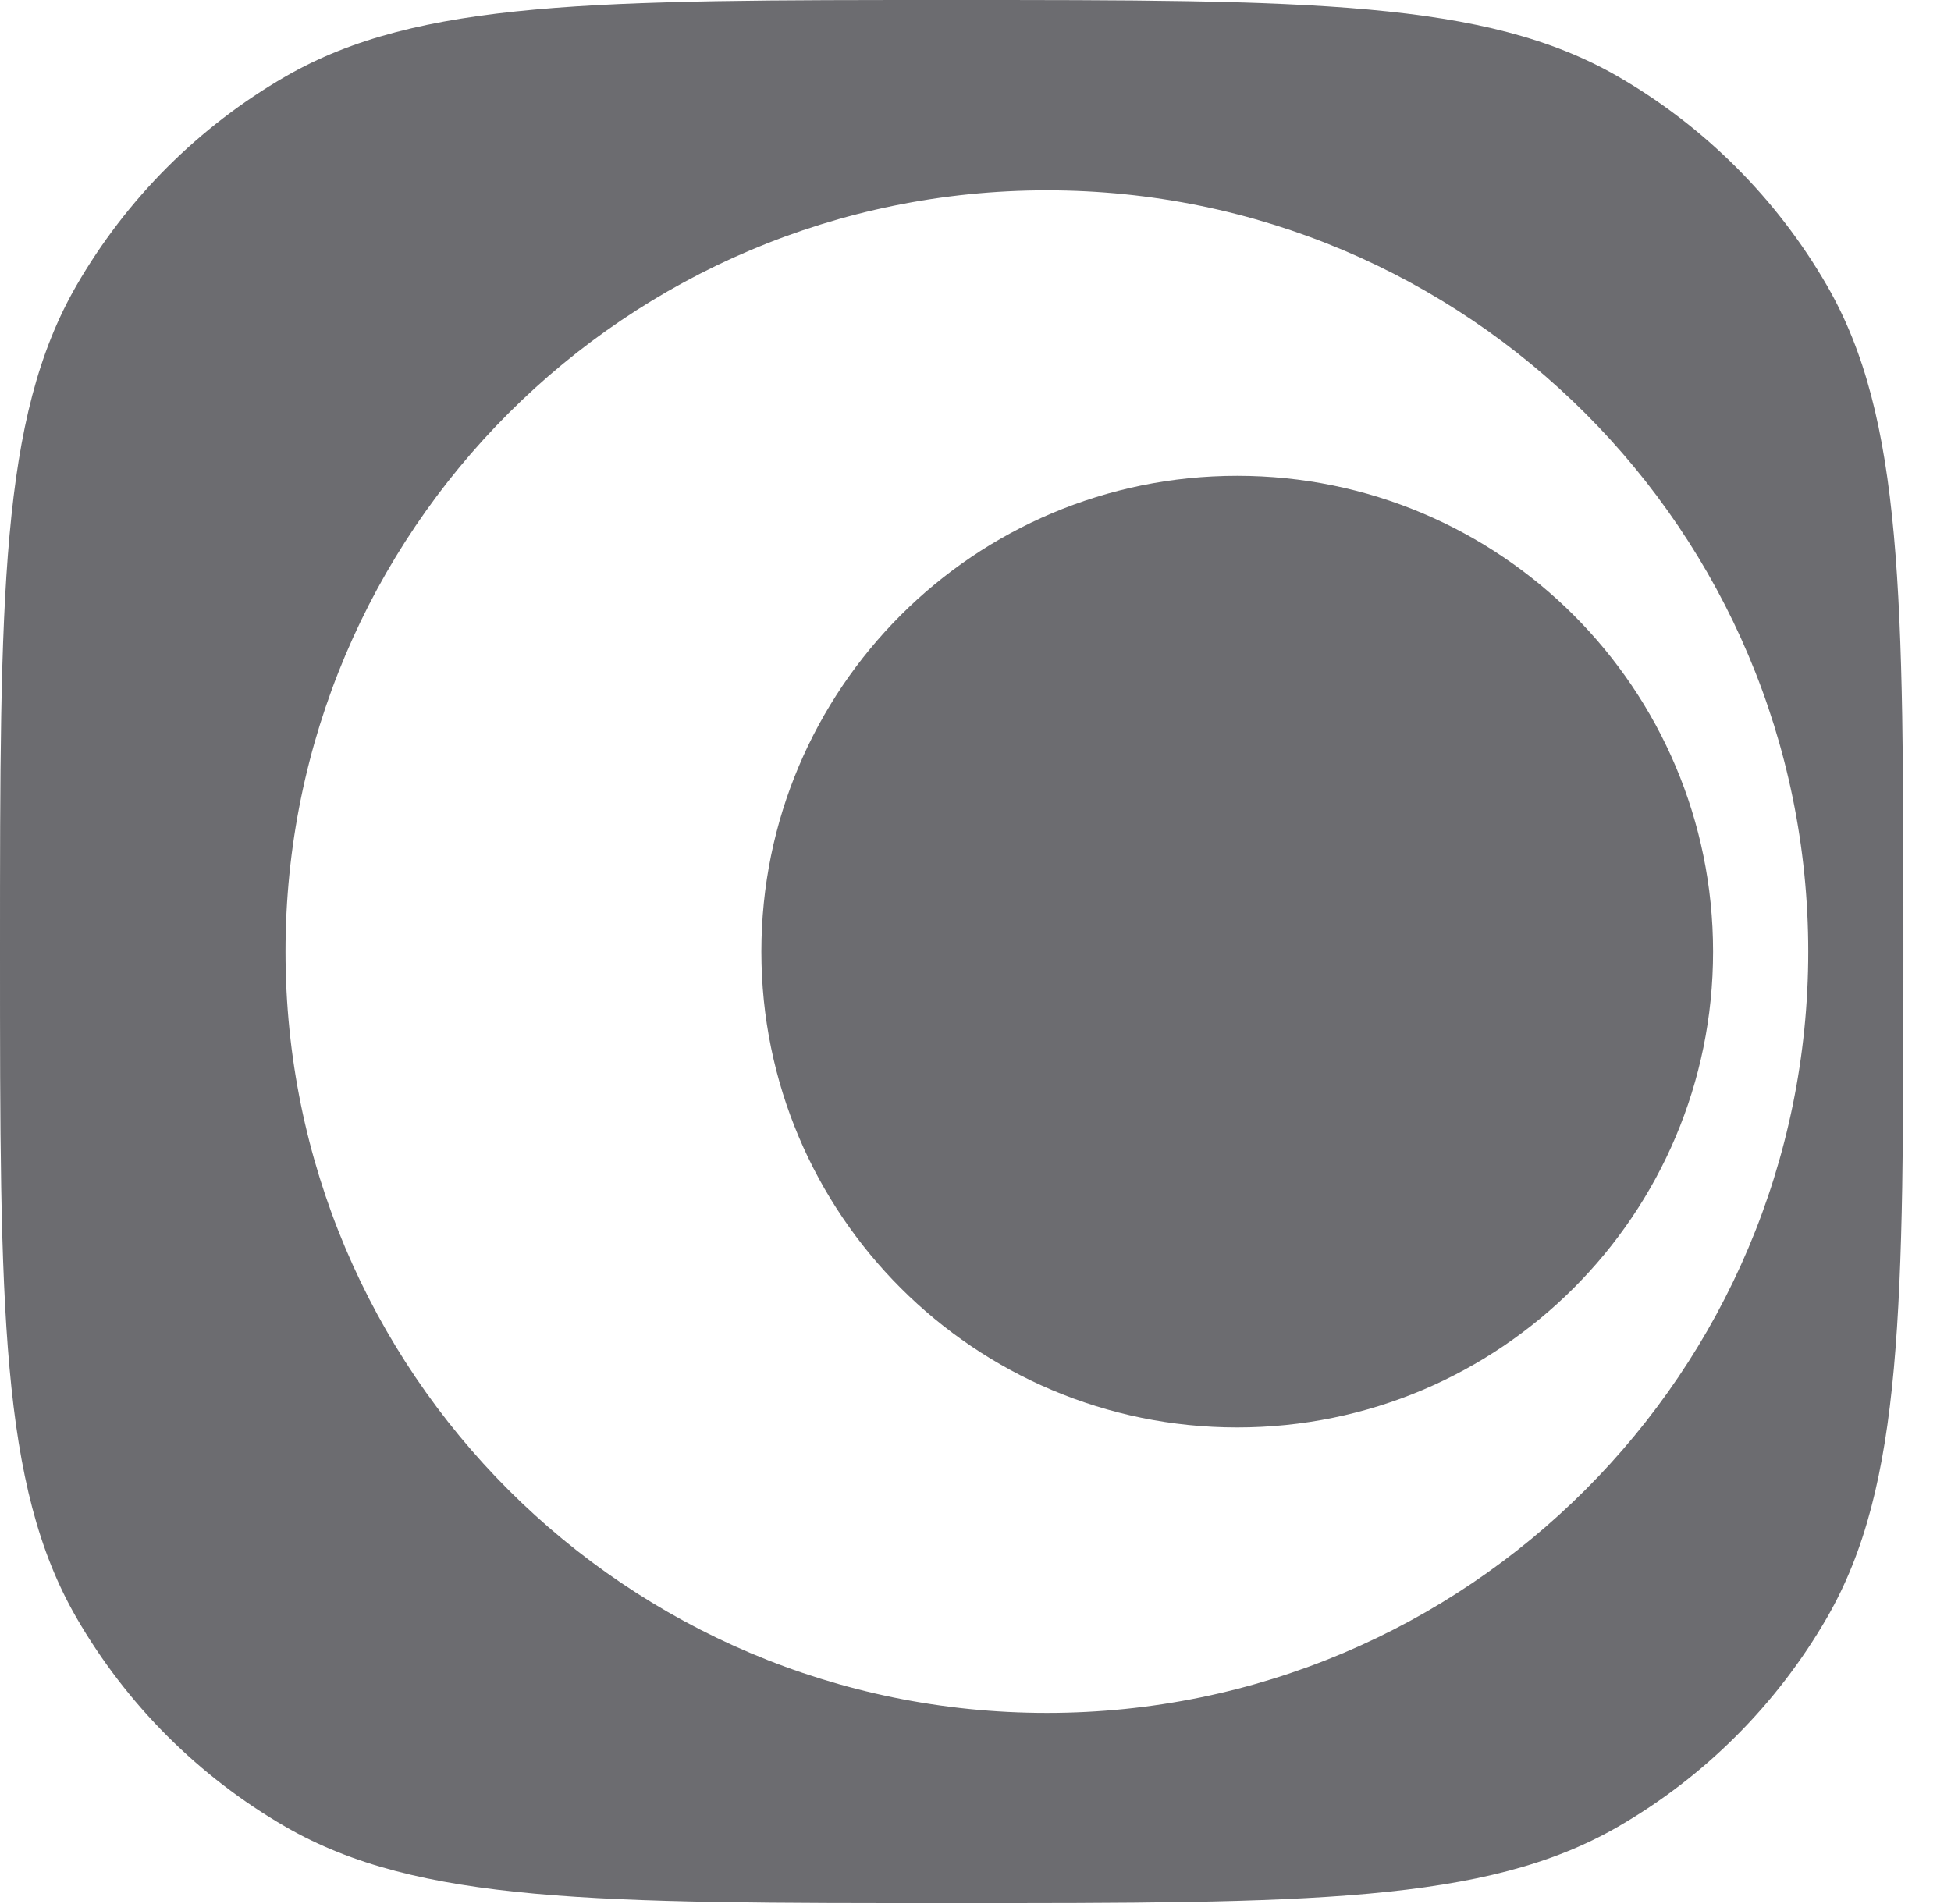
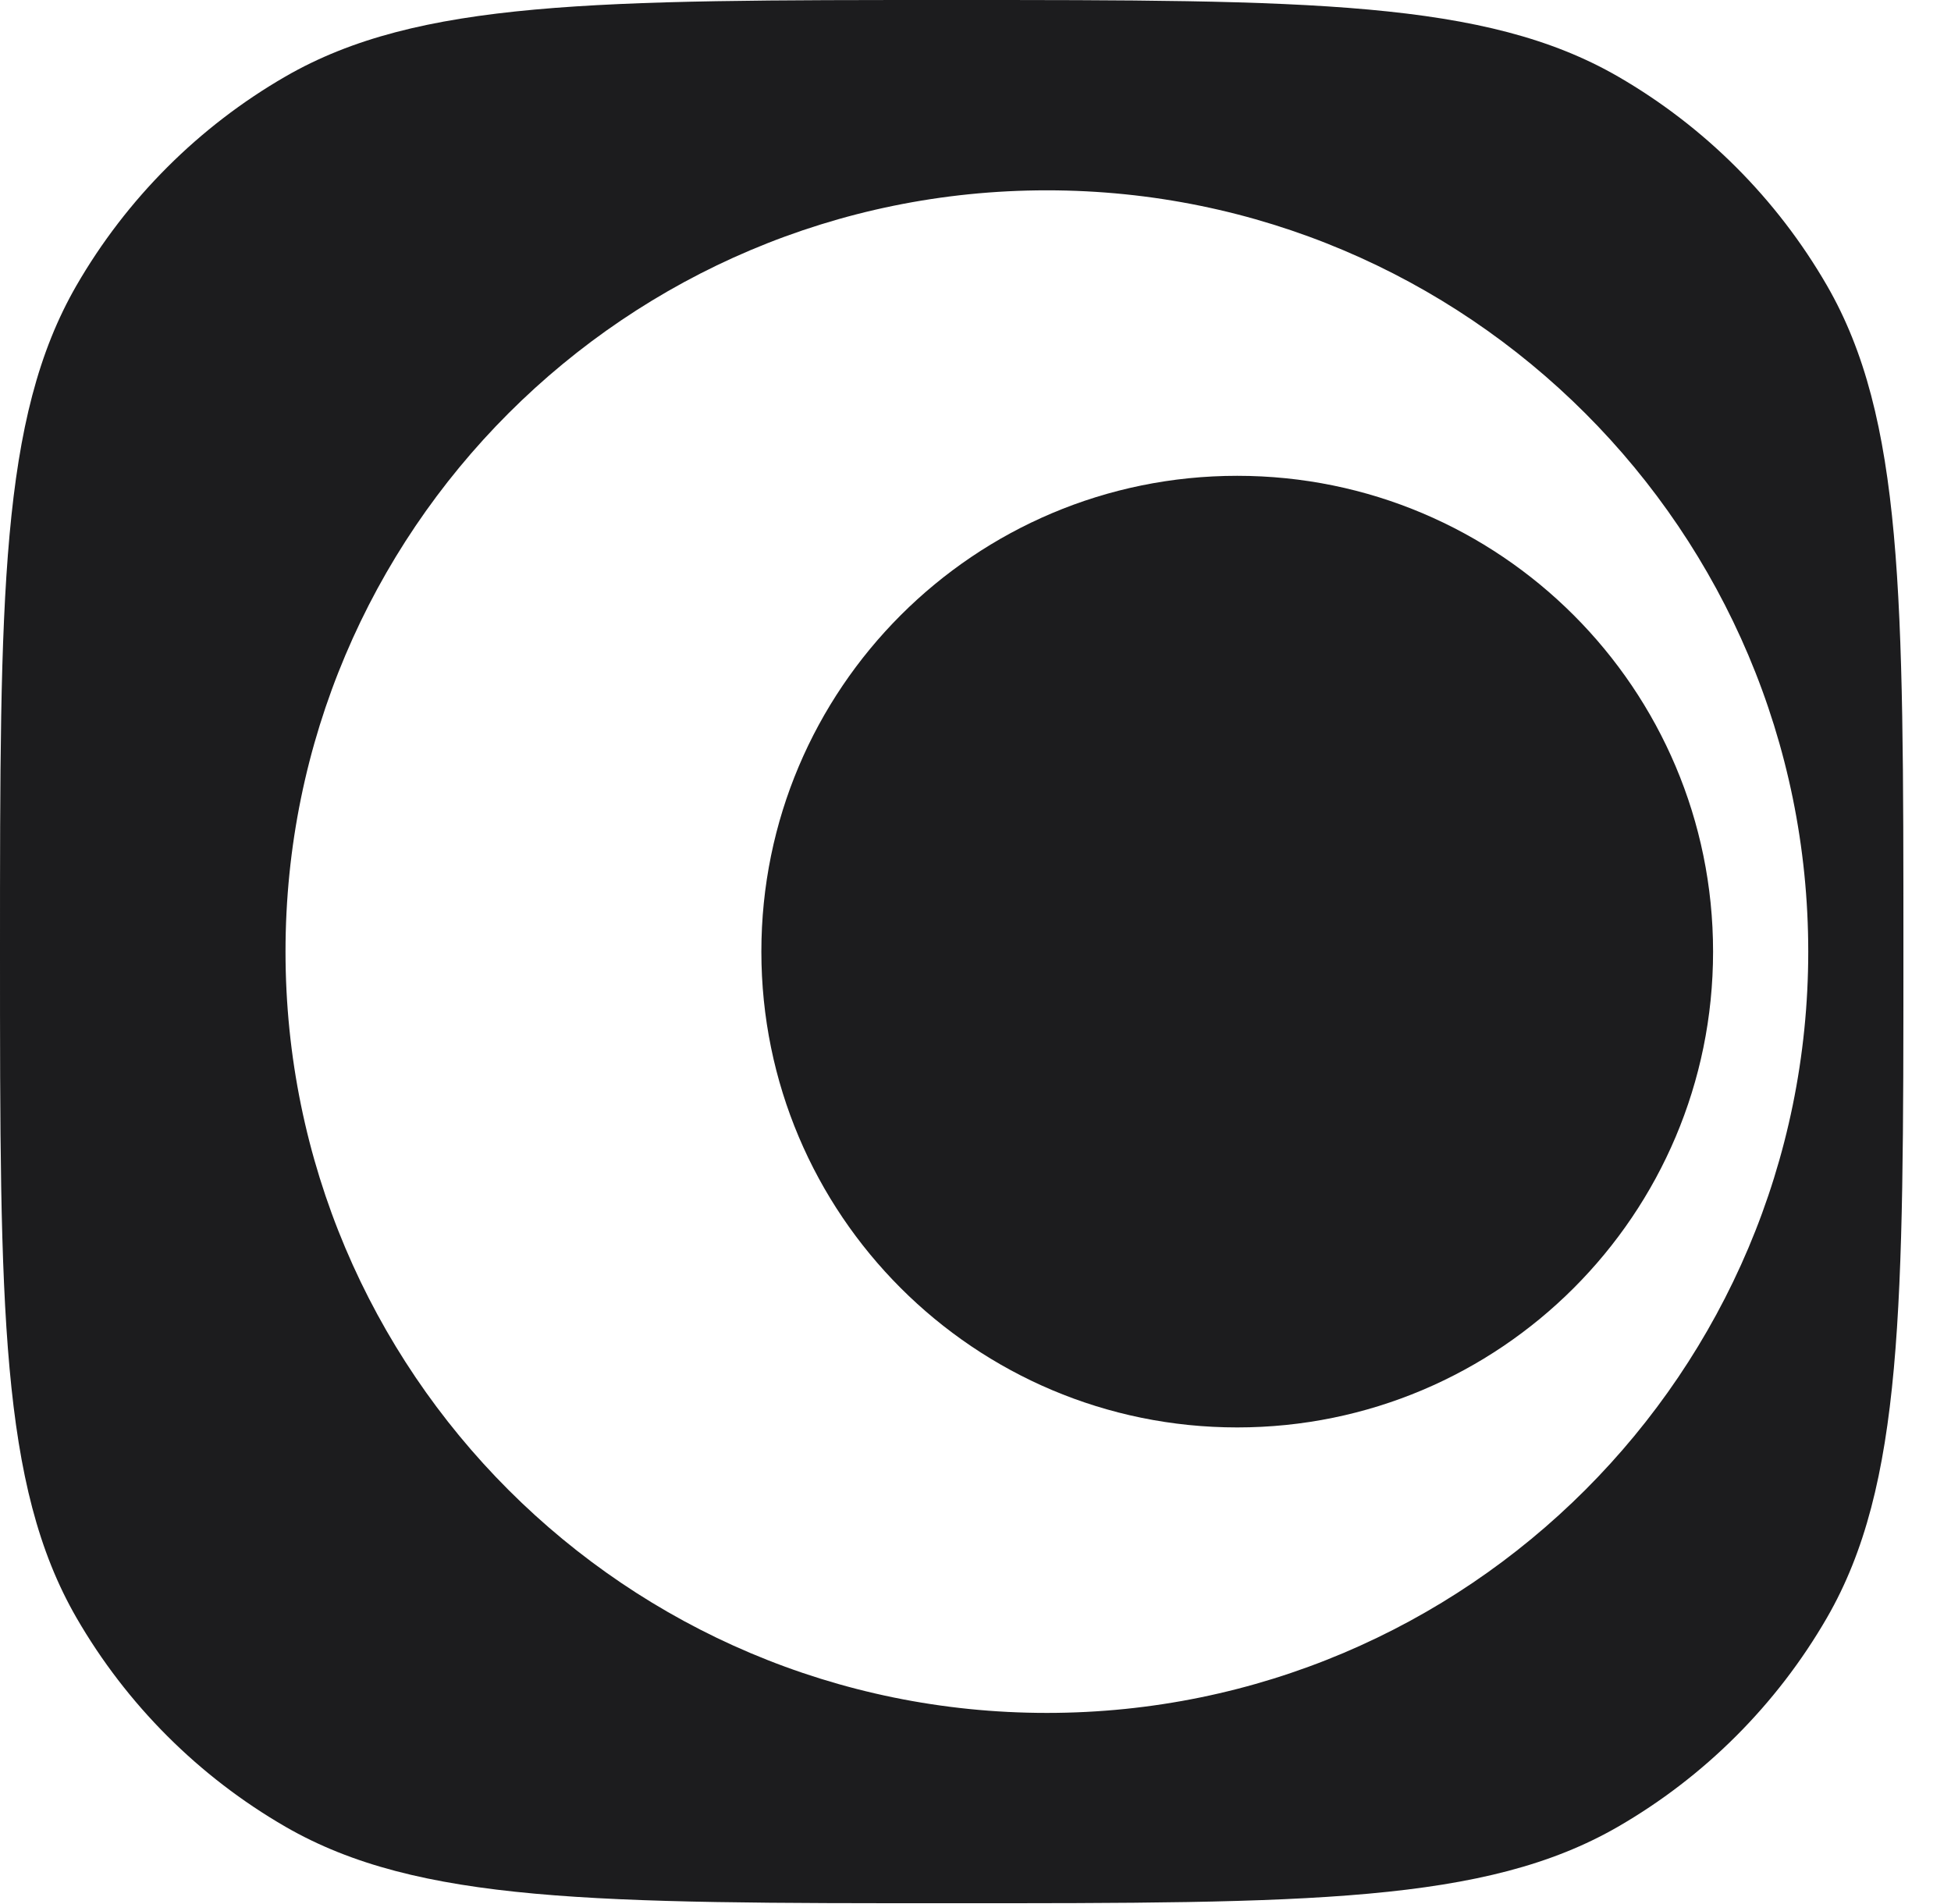
<svg xmlns="http://www.w3.org/2000/svg" data-logo="logo" viewBox="0 0 41 40">
  <g id="logogram" transform="     translate(0, 0)     rotate(0 20 20)        ">
-     <path fill-rule="evenodd" clip-rule="evenodd" d="M20 0C27.477 0 31.215 -0 34 1.607C35.824 2.661 37.339 4.176 38.393 6C40 8.785 40 12.523 40 20C40 27.477 40 31.215 38.393 34C37.339 35.824 35.824 37.339 34 38.393C31.215 40 27.477 40 20 40C12.523 40 8.785 40 6 38.393C4.176 37.339 2.661 35.824 1.607 34C-0 31.215 0 27.477 0 20C0 12.523 -0 8.785 1.607 6C2.661 4.176 4.176 2.661 6 1.607C8.785 -0 12.523 0 20 0ZM22 4C13.163 4 6 11.163 6 20C6 28.837 13.163 36 22 36C30.837 36 38 28.837 38 20C38 11.163 30.837 4 22 4Z" fill="#6C6C70" />
-     <path d="M36 20C36 25.523 31.523 30 26 30C20.477 30 16 25.523 16 20C16 14.477 20.477 10 26 10C31.523 10 36 14.477 36 20Z" fill="#6C6C70" />
+     <path fill-rule="evenodd" clip-rule="evenodd" d="M20 0C27.477 0 31.215 -0 34 1.607C35.824 2.661 37.339 4.176 38.393 6C40 8.785 40 12.523 40 20C40 27.477 40 31.215 38.393 34C37.339 35.824 35.824 37.339 34 38.393C31.215 40 27.477 40 20 40C12.523 40 8.785 40 6 38.393C4.176 37.339 2.661 35.824 1.607 34C-0 31.215 0 27.477 0 20C0 12.523 -0 8.785 1.607 6C2.661 4.176 4.176 2.661 6 1.607C8.785 -0 12.523 0 20 0ZM22 4C13.163 4 6 11.163 6 20C6 28.837 13.163 36 22 36C30.837 36 38 28.837 38 20C38 11.163 30.837 4 22 4Z" fill="#1c1c1e" />
+     <path d="M36 20C36 25.523 31.523 30 26 30C20.477 30 16 25.523 16 20C16 14.477 20.477 10 26 10C31.523 10 36 14.477 36 20Z" fill="#1c1c1e" />
  </g>
  <g id="logotype" transform="" />
</svg>
